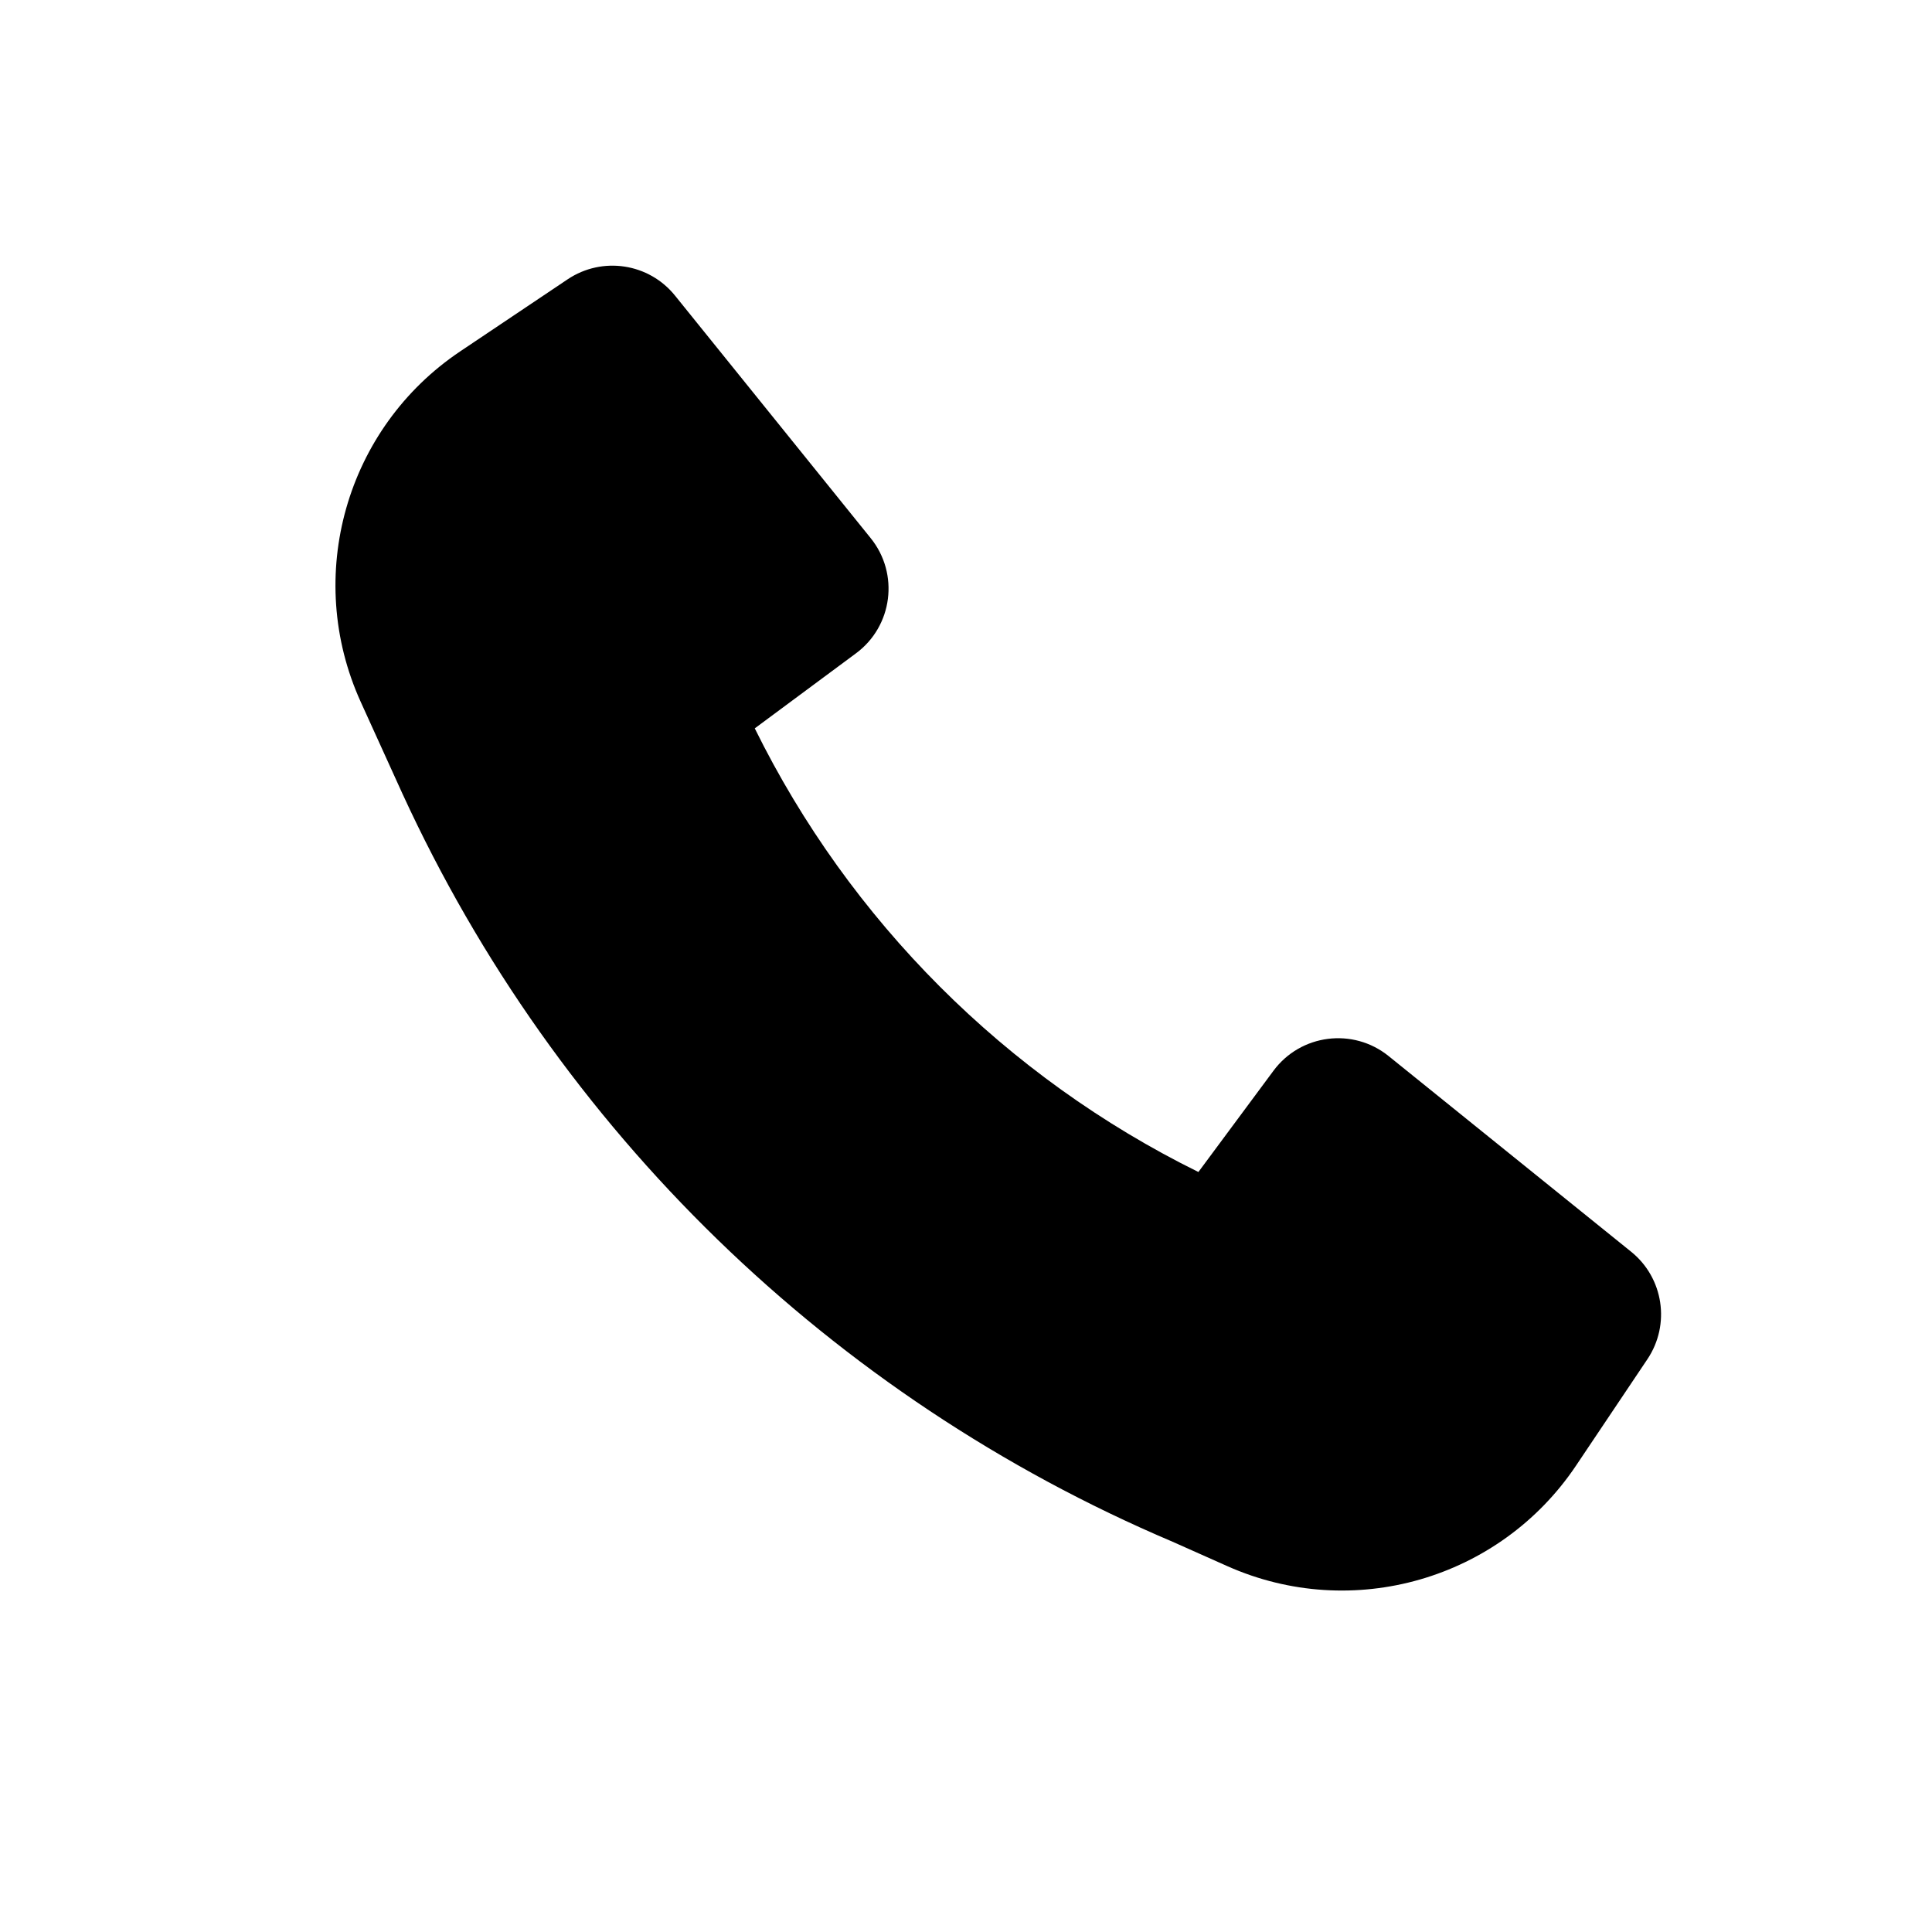
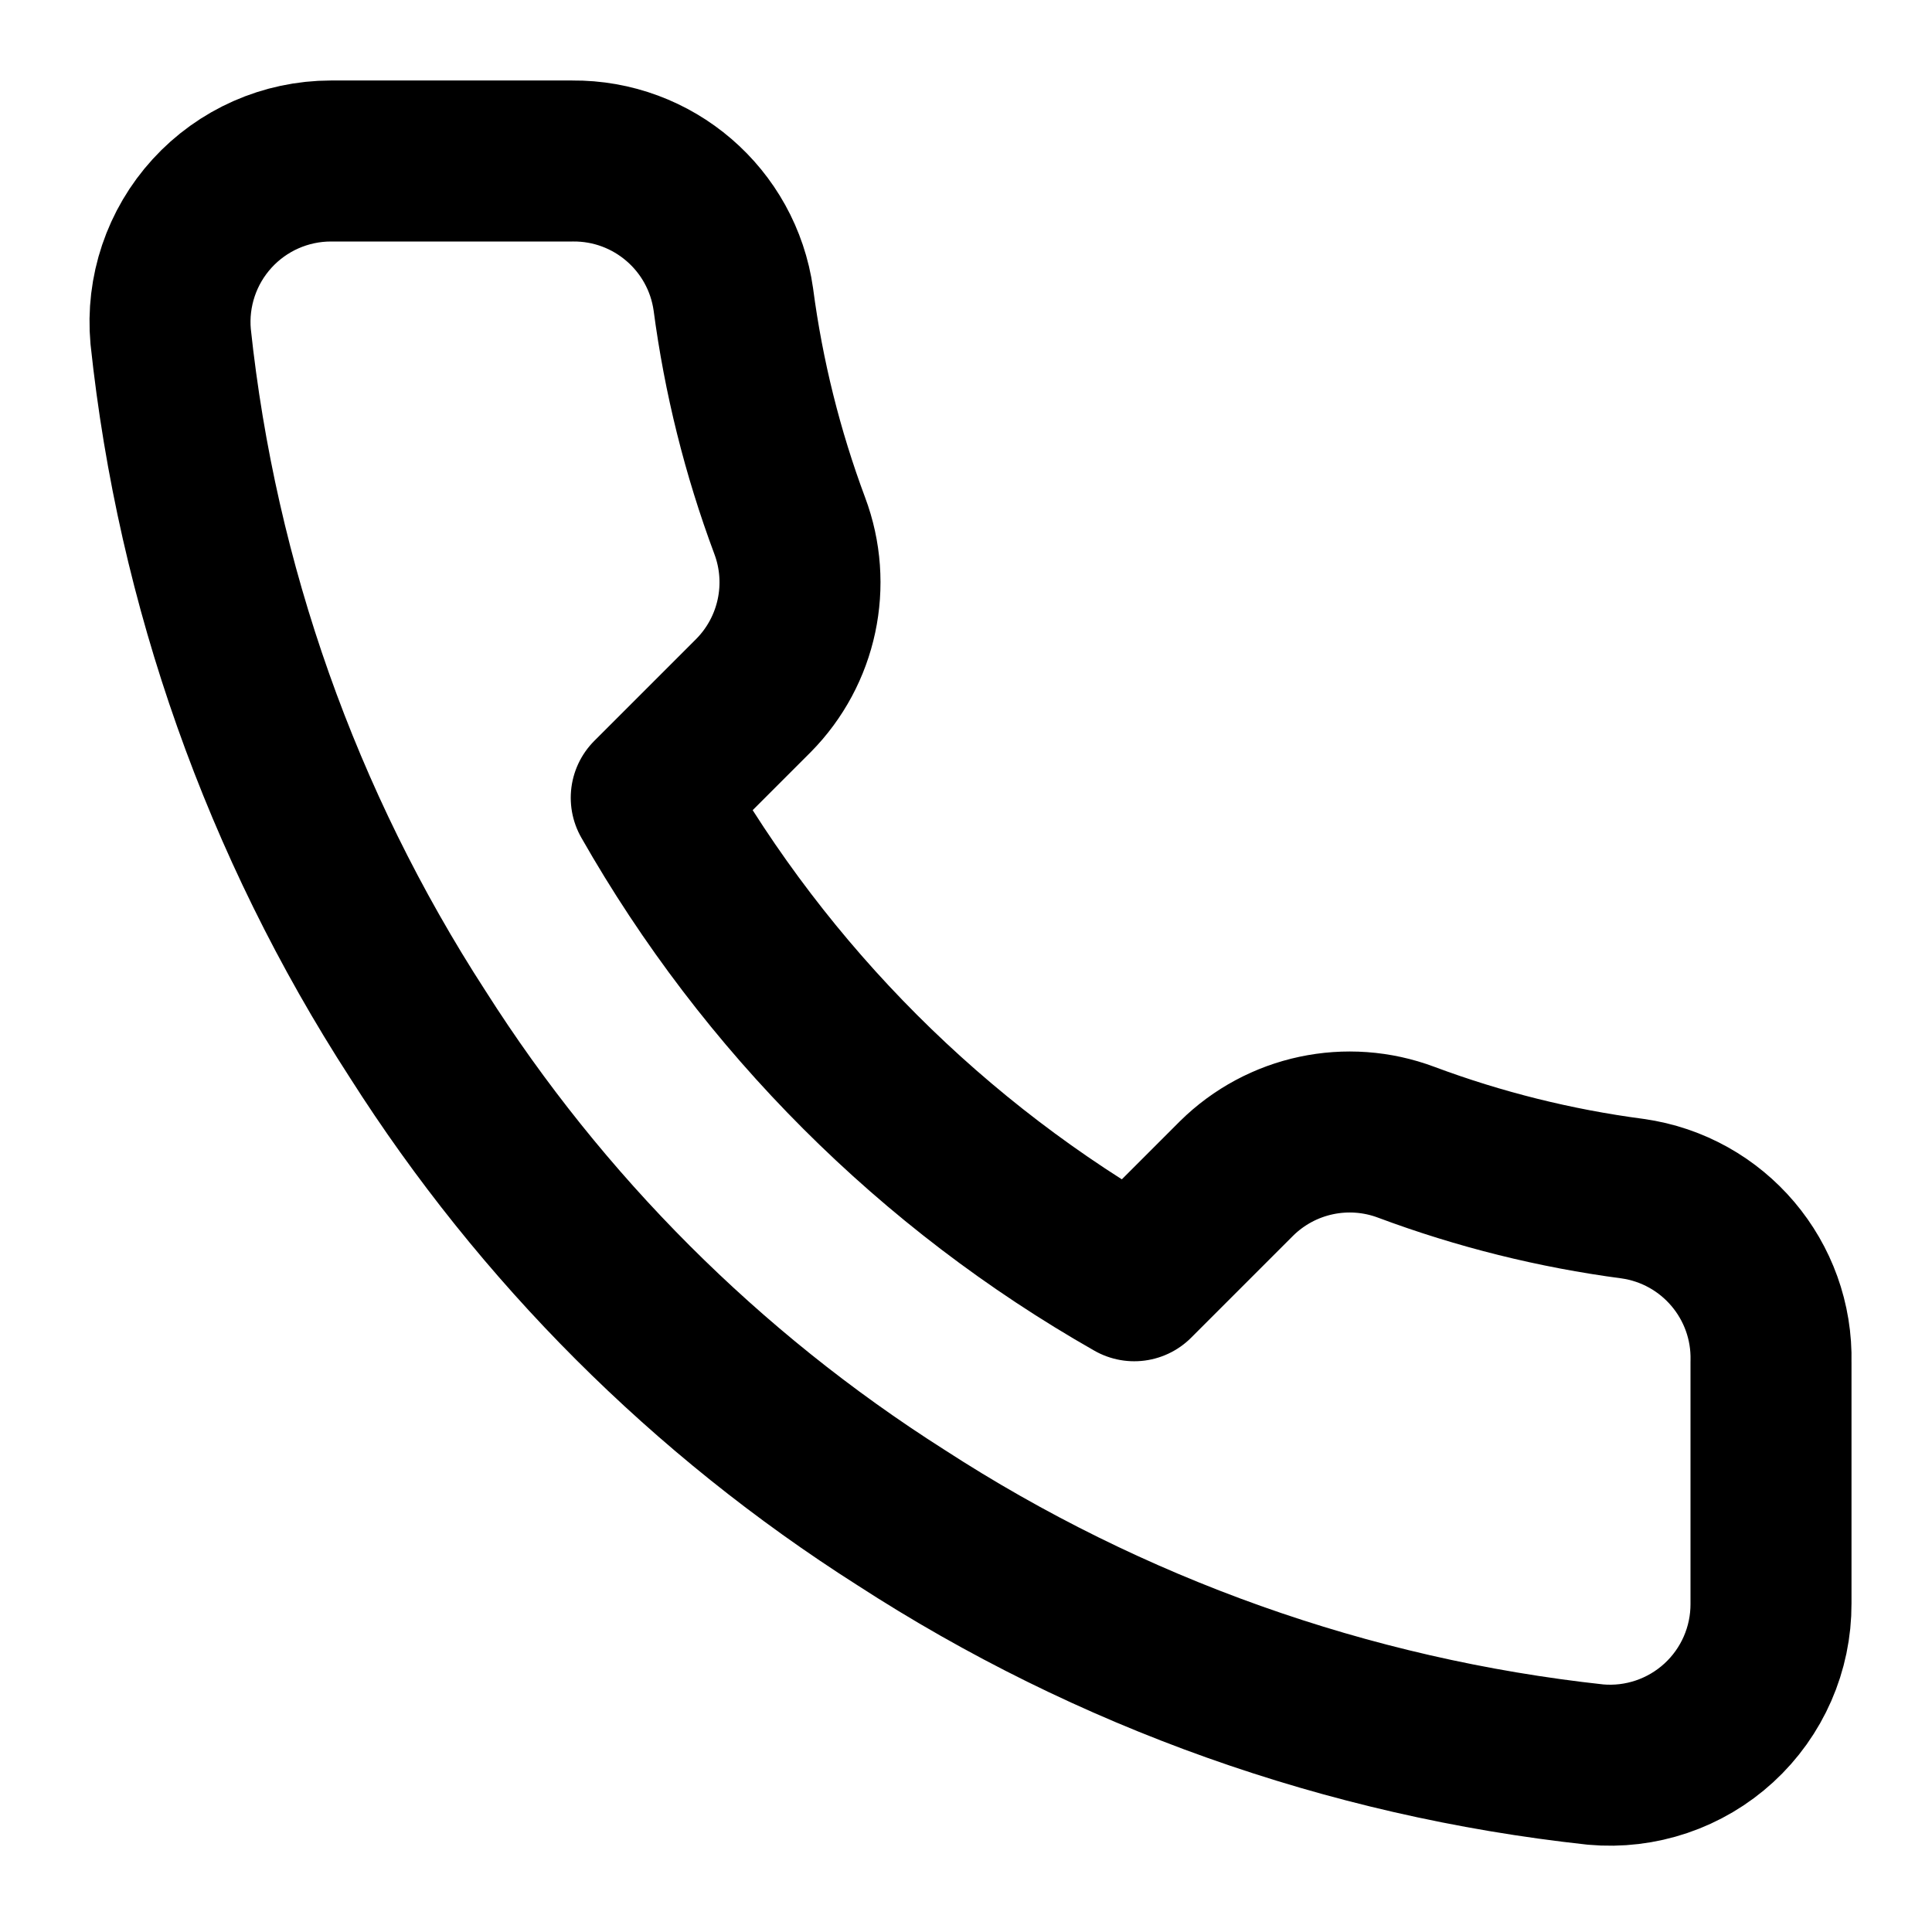
- <svg xmlns="http://www.w3.org/2000/svg" width="24" height="24" viewBox="0 0 24 24" fill="none">
-   <path d="M5 9.861C6.917 14.034 10.327 17.353 14.566 19.152L15.246 19.455C16.801 20.148 18.628 19.621 19.577 18.208L20.465 16.884C20.753 16.454 20.666 15.874 20.262 15.549L17.25 13.119C16.808 12.762 16.157 12.845 15.819 13.302L14.887 14.559C12.496 13.38 10.555 11.438 9.376 9.048L10.633 8.116C11.09 7.778 11.173 7.127 10.816 6.685L8.386 3.673C8.061 3.269 7.482 3.181 7.051 3.47L5.718 4.364C4.296 5.317 3.773 7.16 4.481 8.719L4.999 9.859L5 9.861Z" fill="black" />
+ <svg xmlns="http://www.w3.org/2000/svg" width="24" height="24" viewBox="0 0 24 24" fill="none" stroke="currentColor" stroke-width="2" stroke-linecap="round" stroke-linejoin="round" class="feather feather-phone">
+   <path d="M22 16.92v3a2 2 0 0 1-2.18 2 19.79 19.79 0 0 1-8.63-3.07 19.5 19.5 0 0 1-6-6 19.79 19.79 0 0 1-3.07-8.67A2 2 0 0 1 4.11 2h3a2 2 0 0 1 2 1.72 12.84 12.84 0 0 0 .7 2.81 2 2 0 0 1-.45 2.11L8.09 9.91a16 16 0 0 0 6 6l1.27-1.27a2 2 0 0 1 2.11-.45 12.84 12.84 0 0 0 2.81.7A2 2 0 0 1 22 16.92z" />
</svg>
